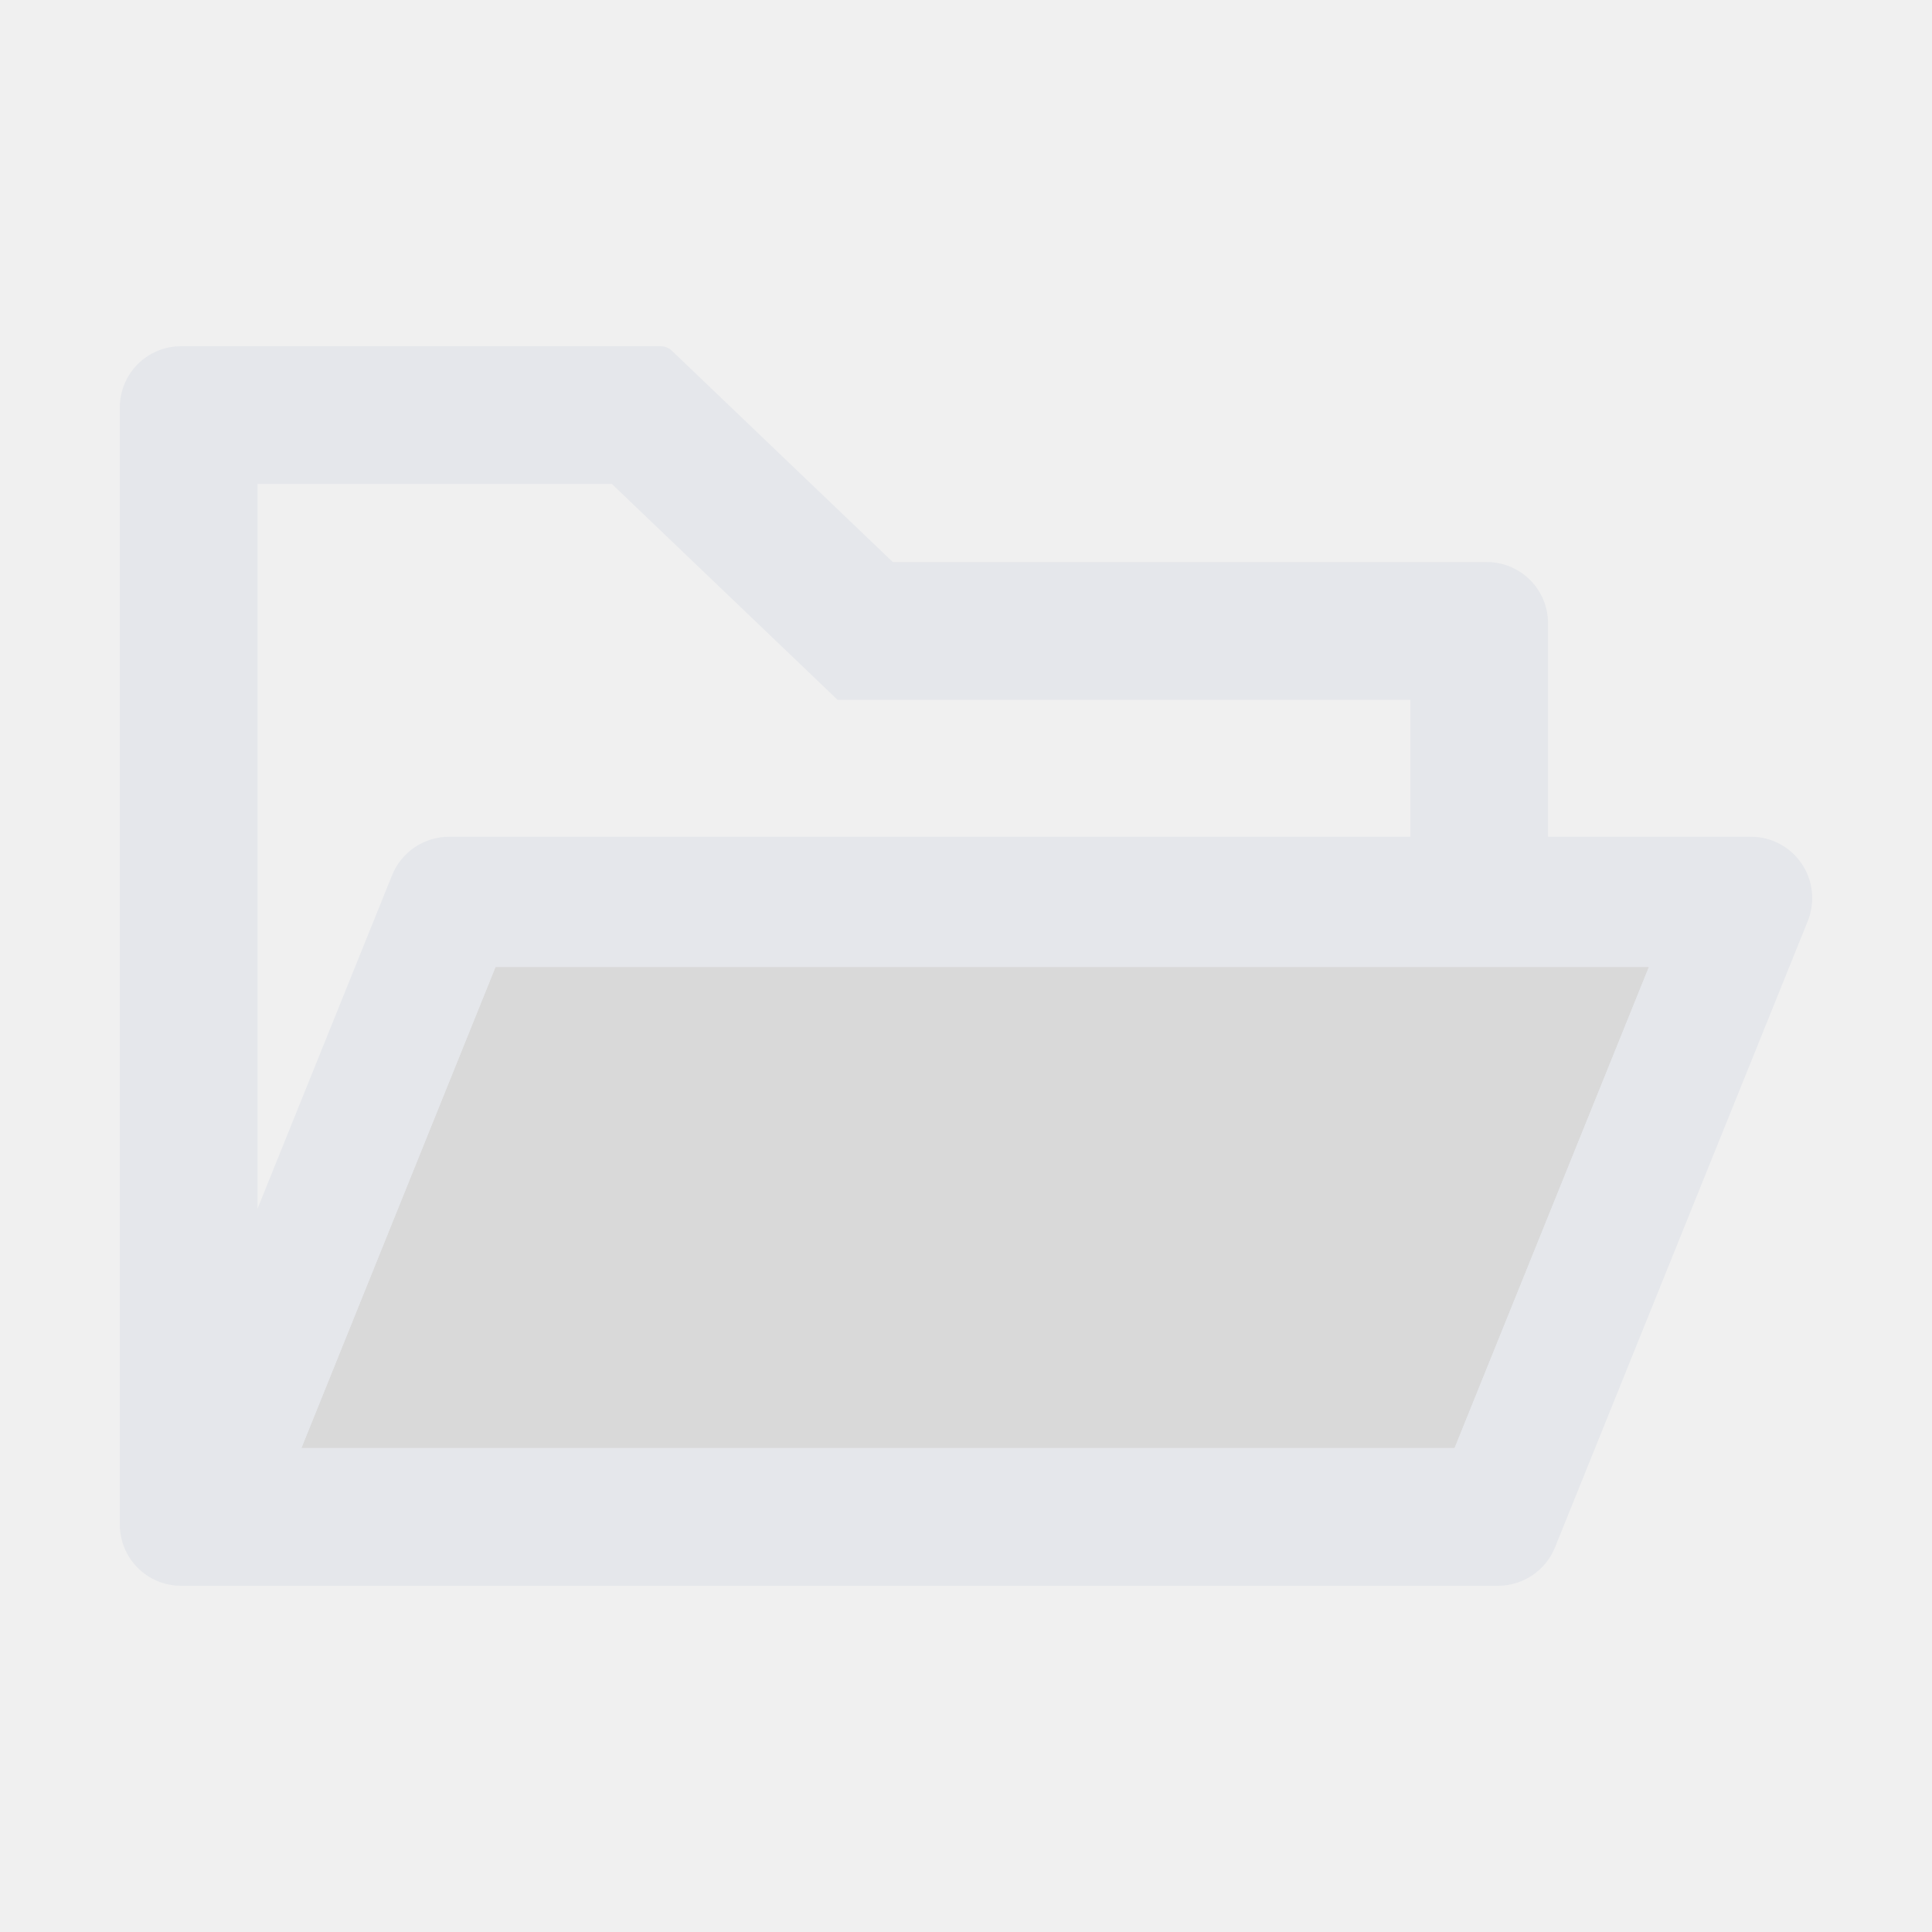
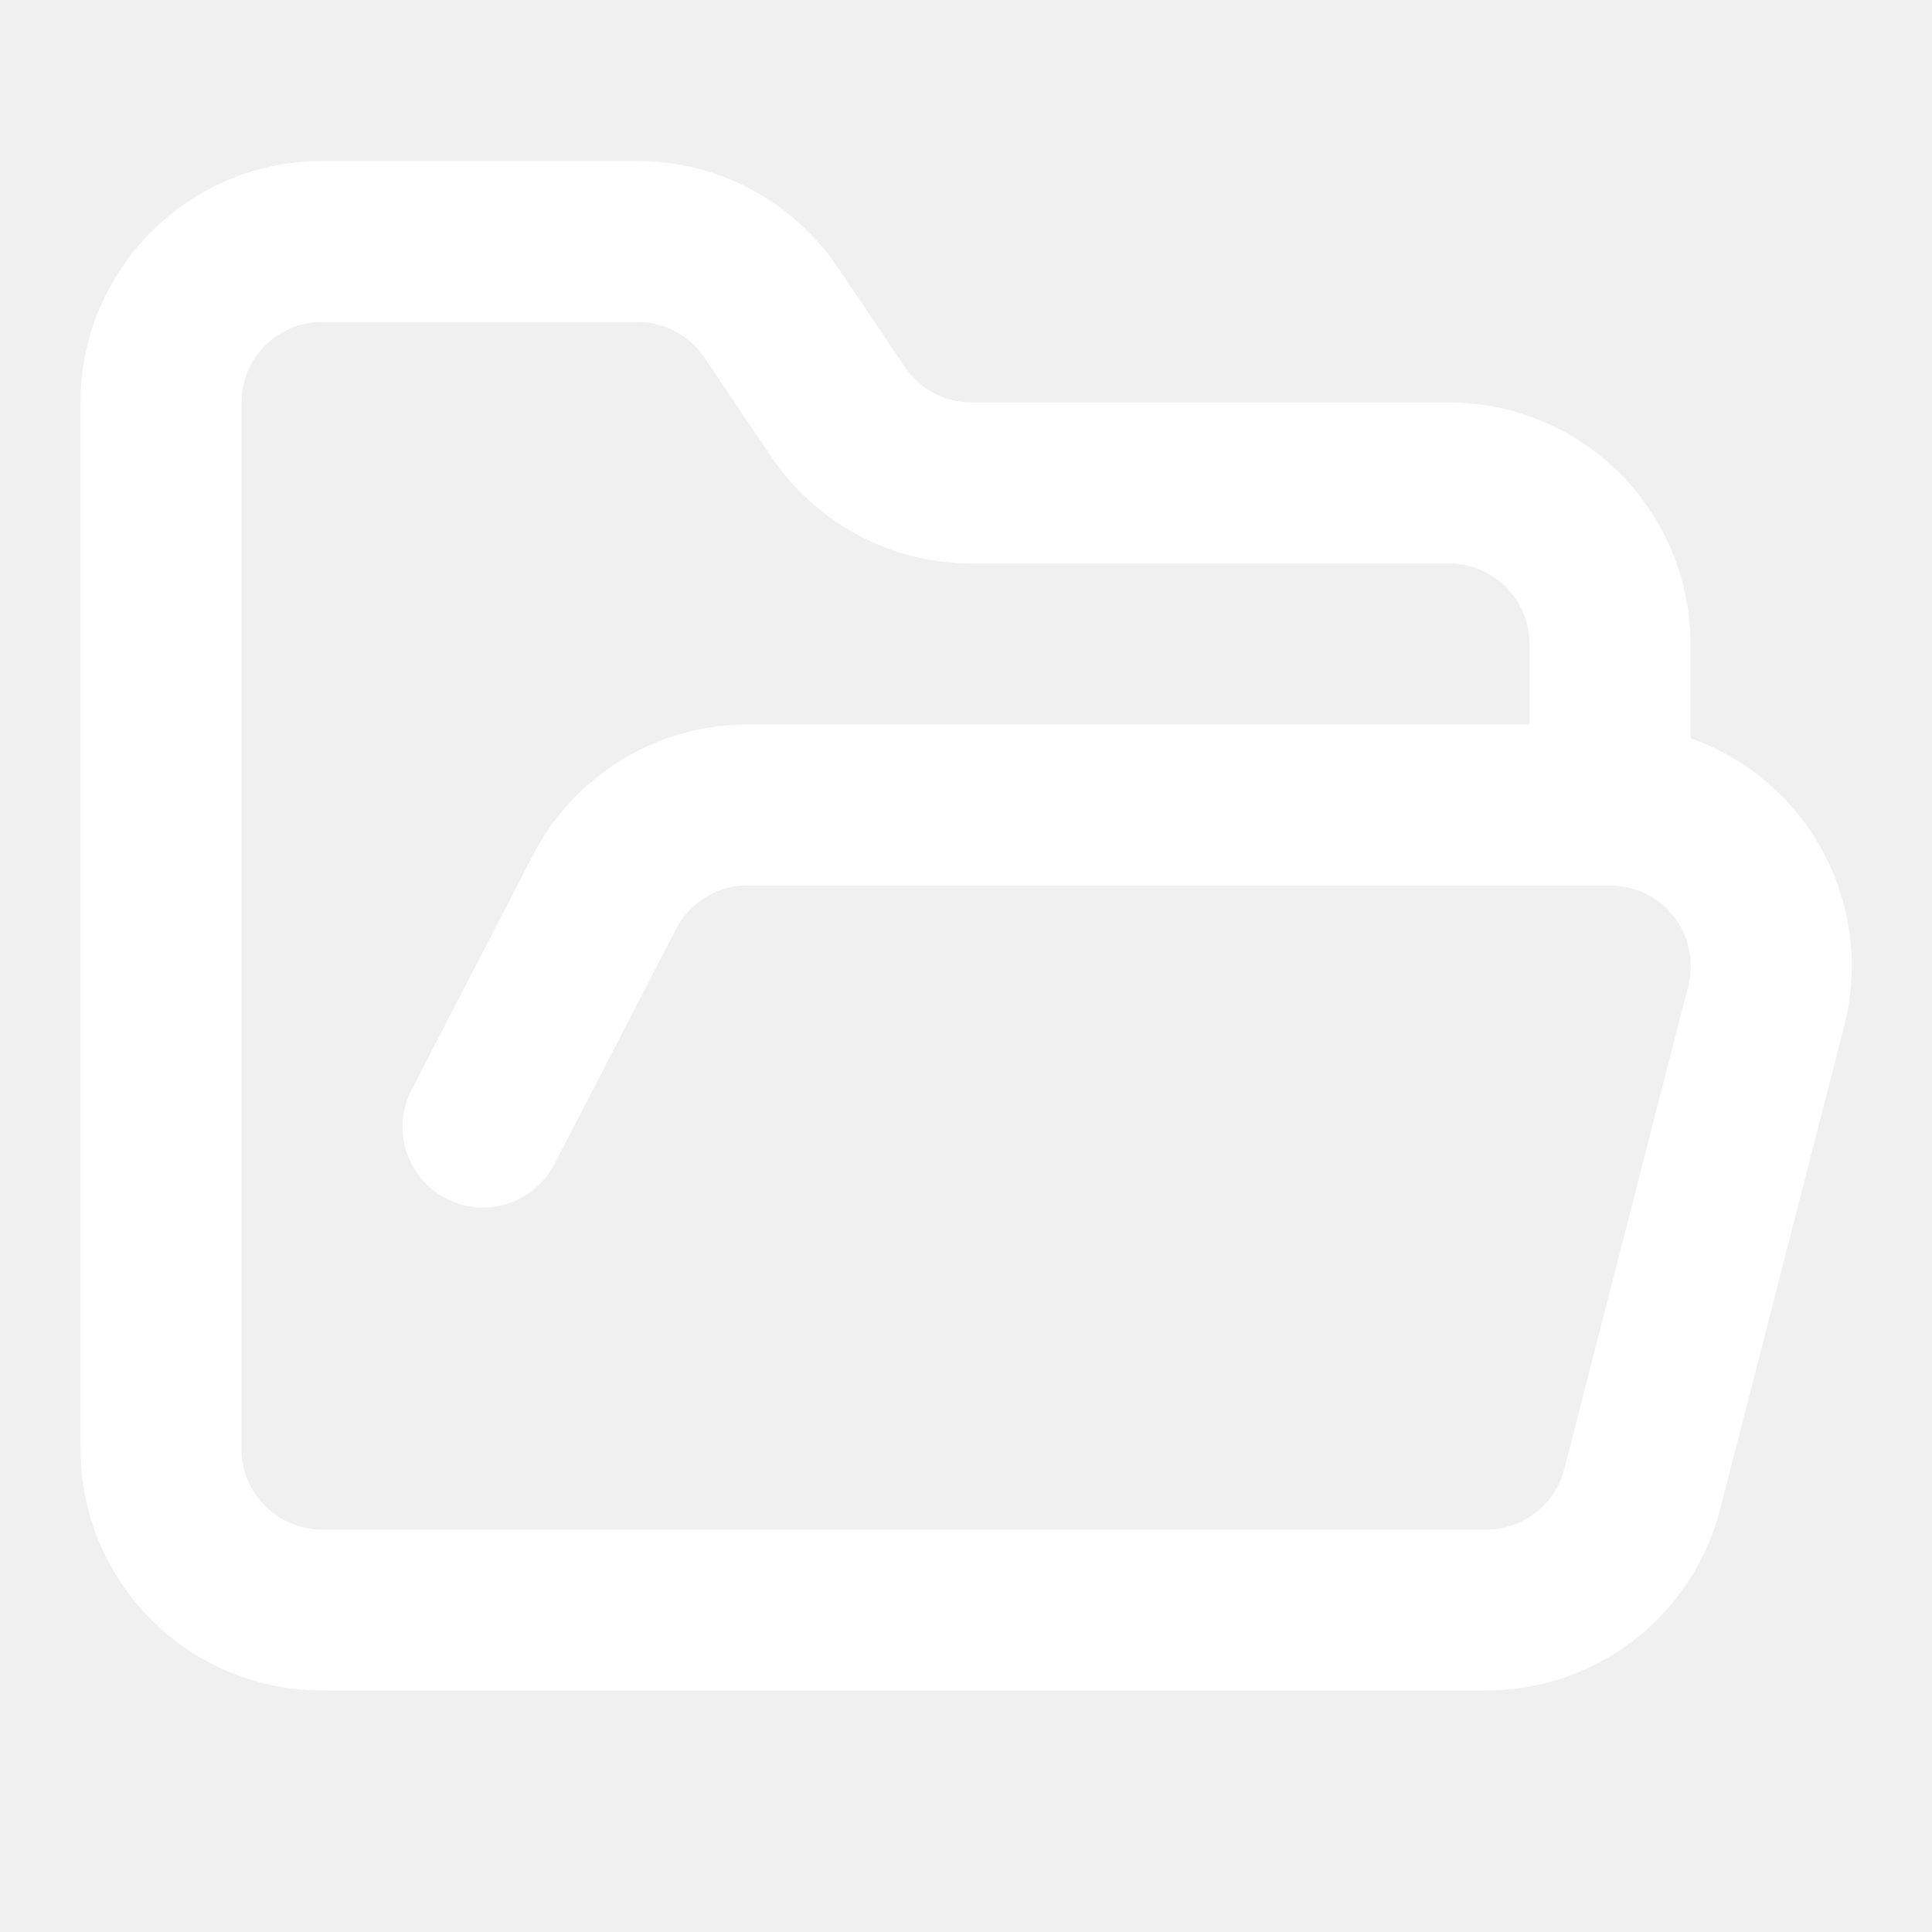
- <svg xmlns="http://www.w3.org/2000/svg" viewBox="0 0 1024 1024" fill="#e5e7eb" stroke="#e5e7eb">
-   <g id="SVGRepo_bgCarrier" stroke-width="0" />
-   <g id="SVGRepo_tracerCarrier" stroke-linecap="round" stroke-linejoin="round" />
-   <g id="SVGRepo_iconCarrier">
-     <path fill="#D9D9D9" d="M159 768h612.3l103.4-256H262.3z" />
-     <path d="M928 444H820V330.4c0-17.7-14.3-32-32-32H473L355.7 186.2a8.15 8.15 0 0 0-5.5-2.2H96c-17.7 0-32 14.3-32 32v592c0 17.7 14.3 32 32 32h698c13 0 24.8-7.9 29.7-20l134-332c1.5-3.8 2.3-7.9 2.3-12 0-17.7-14.3-32-32-32zM136 256h188.5l119.6 114.4H748V444H238c-13 0-24.8 7.9-29.7 20L136 643.2V256zm635.3 512H159l103.3-256h612.4L771.3 768z" />
-   </g>
+ <svg xmlns="http://www.w3.org/2000/svg" width="24" height="24" viewBox="0 0 24 24" fill="none" stroke="#FFF" stroke-width="2" stroke-linecap="round" stroke-linejoin="round" class="lucide lucide-folder-open">
+   <path d="m6 14 1.5-2.9A2 2 0 0 1 9.24 10H20a2 2 0 0 1 1.94 2.5l-1.54 6a2 2 0 0 1-1.95 1.5H4a2 2 0 0 1-2-2V5a2 2 0 0 1 2-2h3.9a2 2 0 0 1 1.69.9l.81 1.2a2 2 0 0 0 1.67.9H18a2 2 0 0 1 2 2v2" />
</svg>
